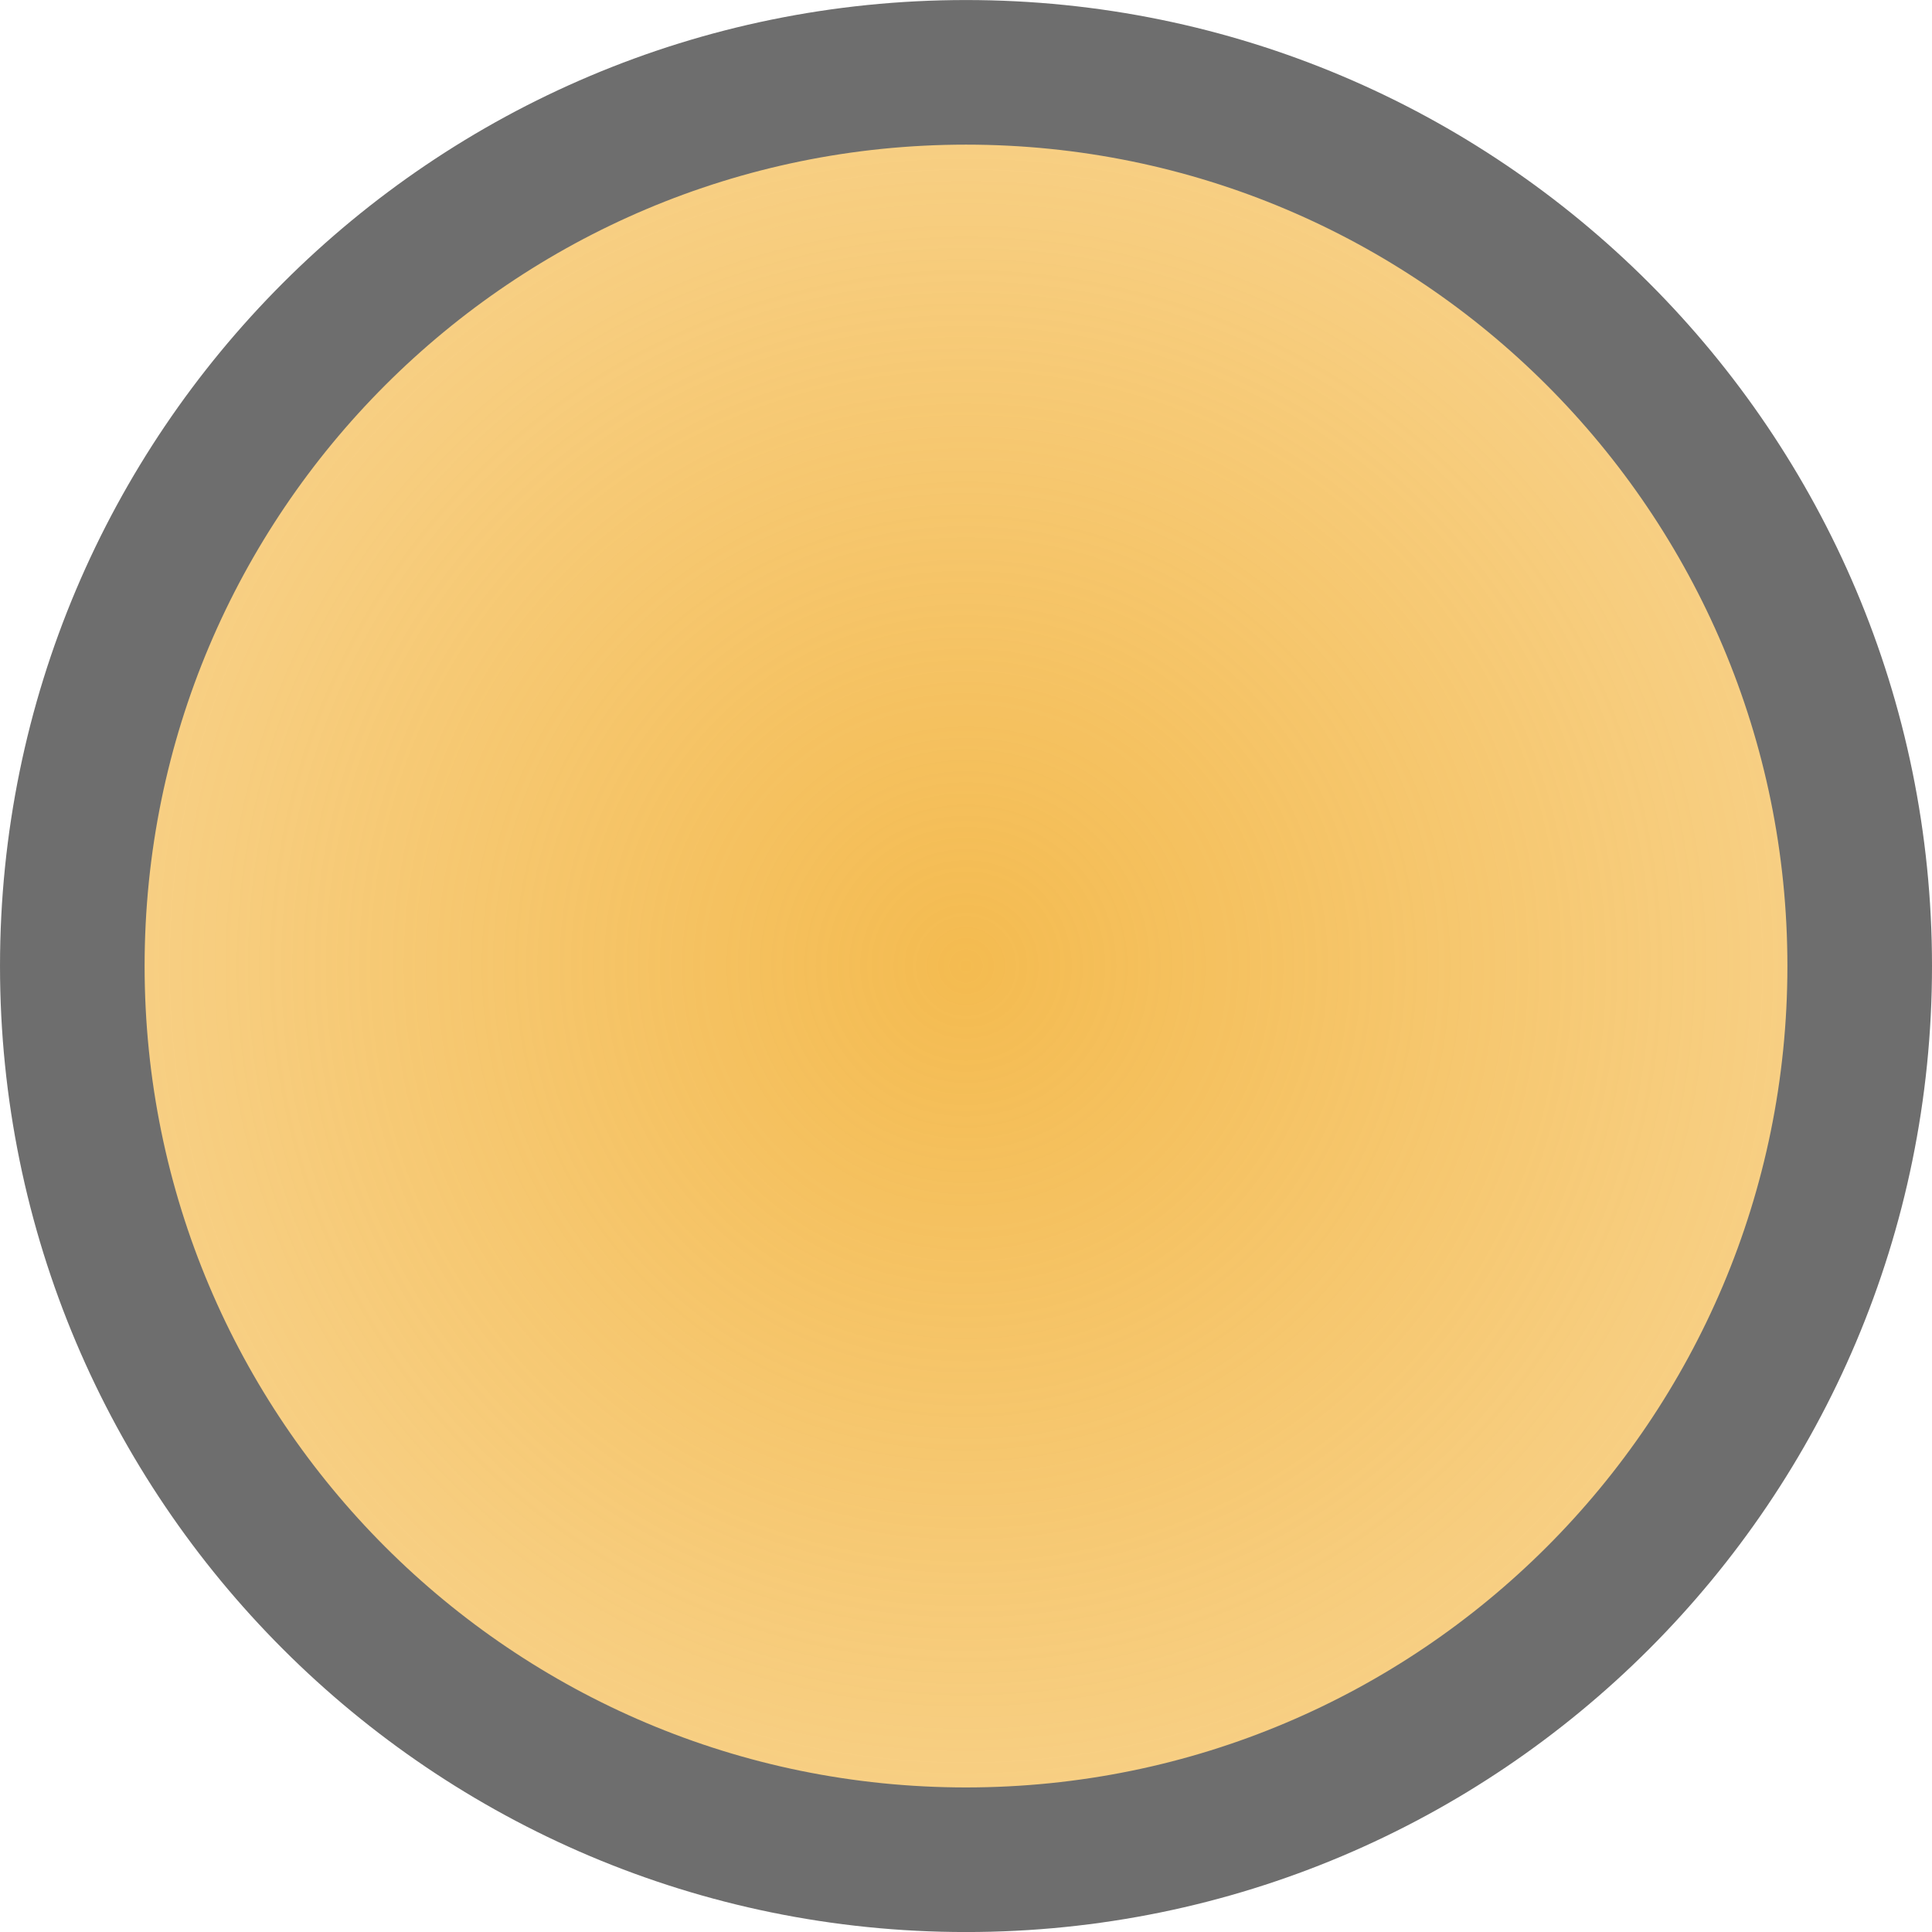
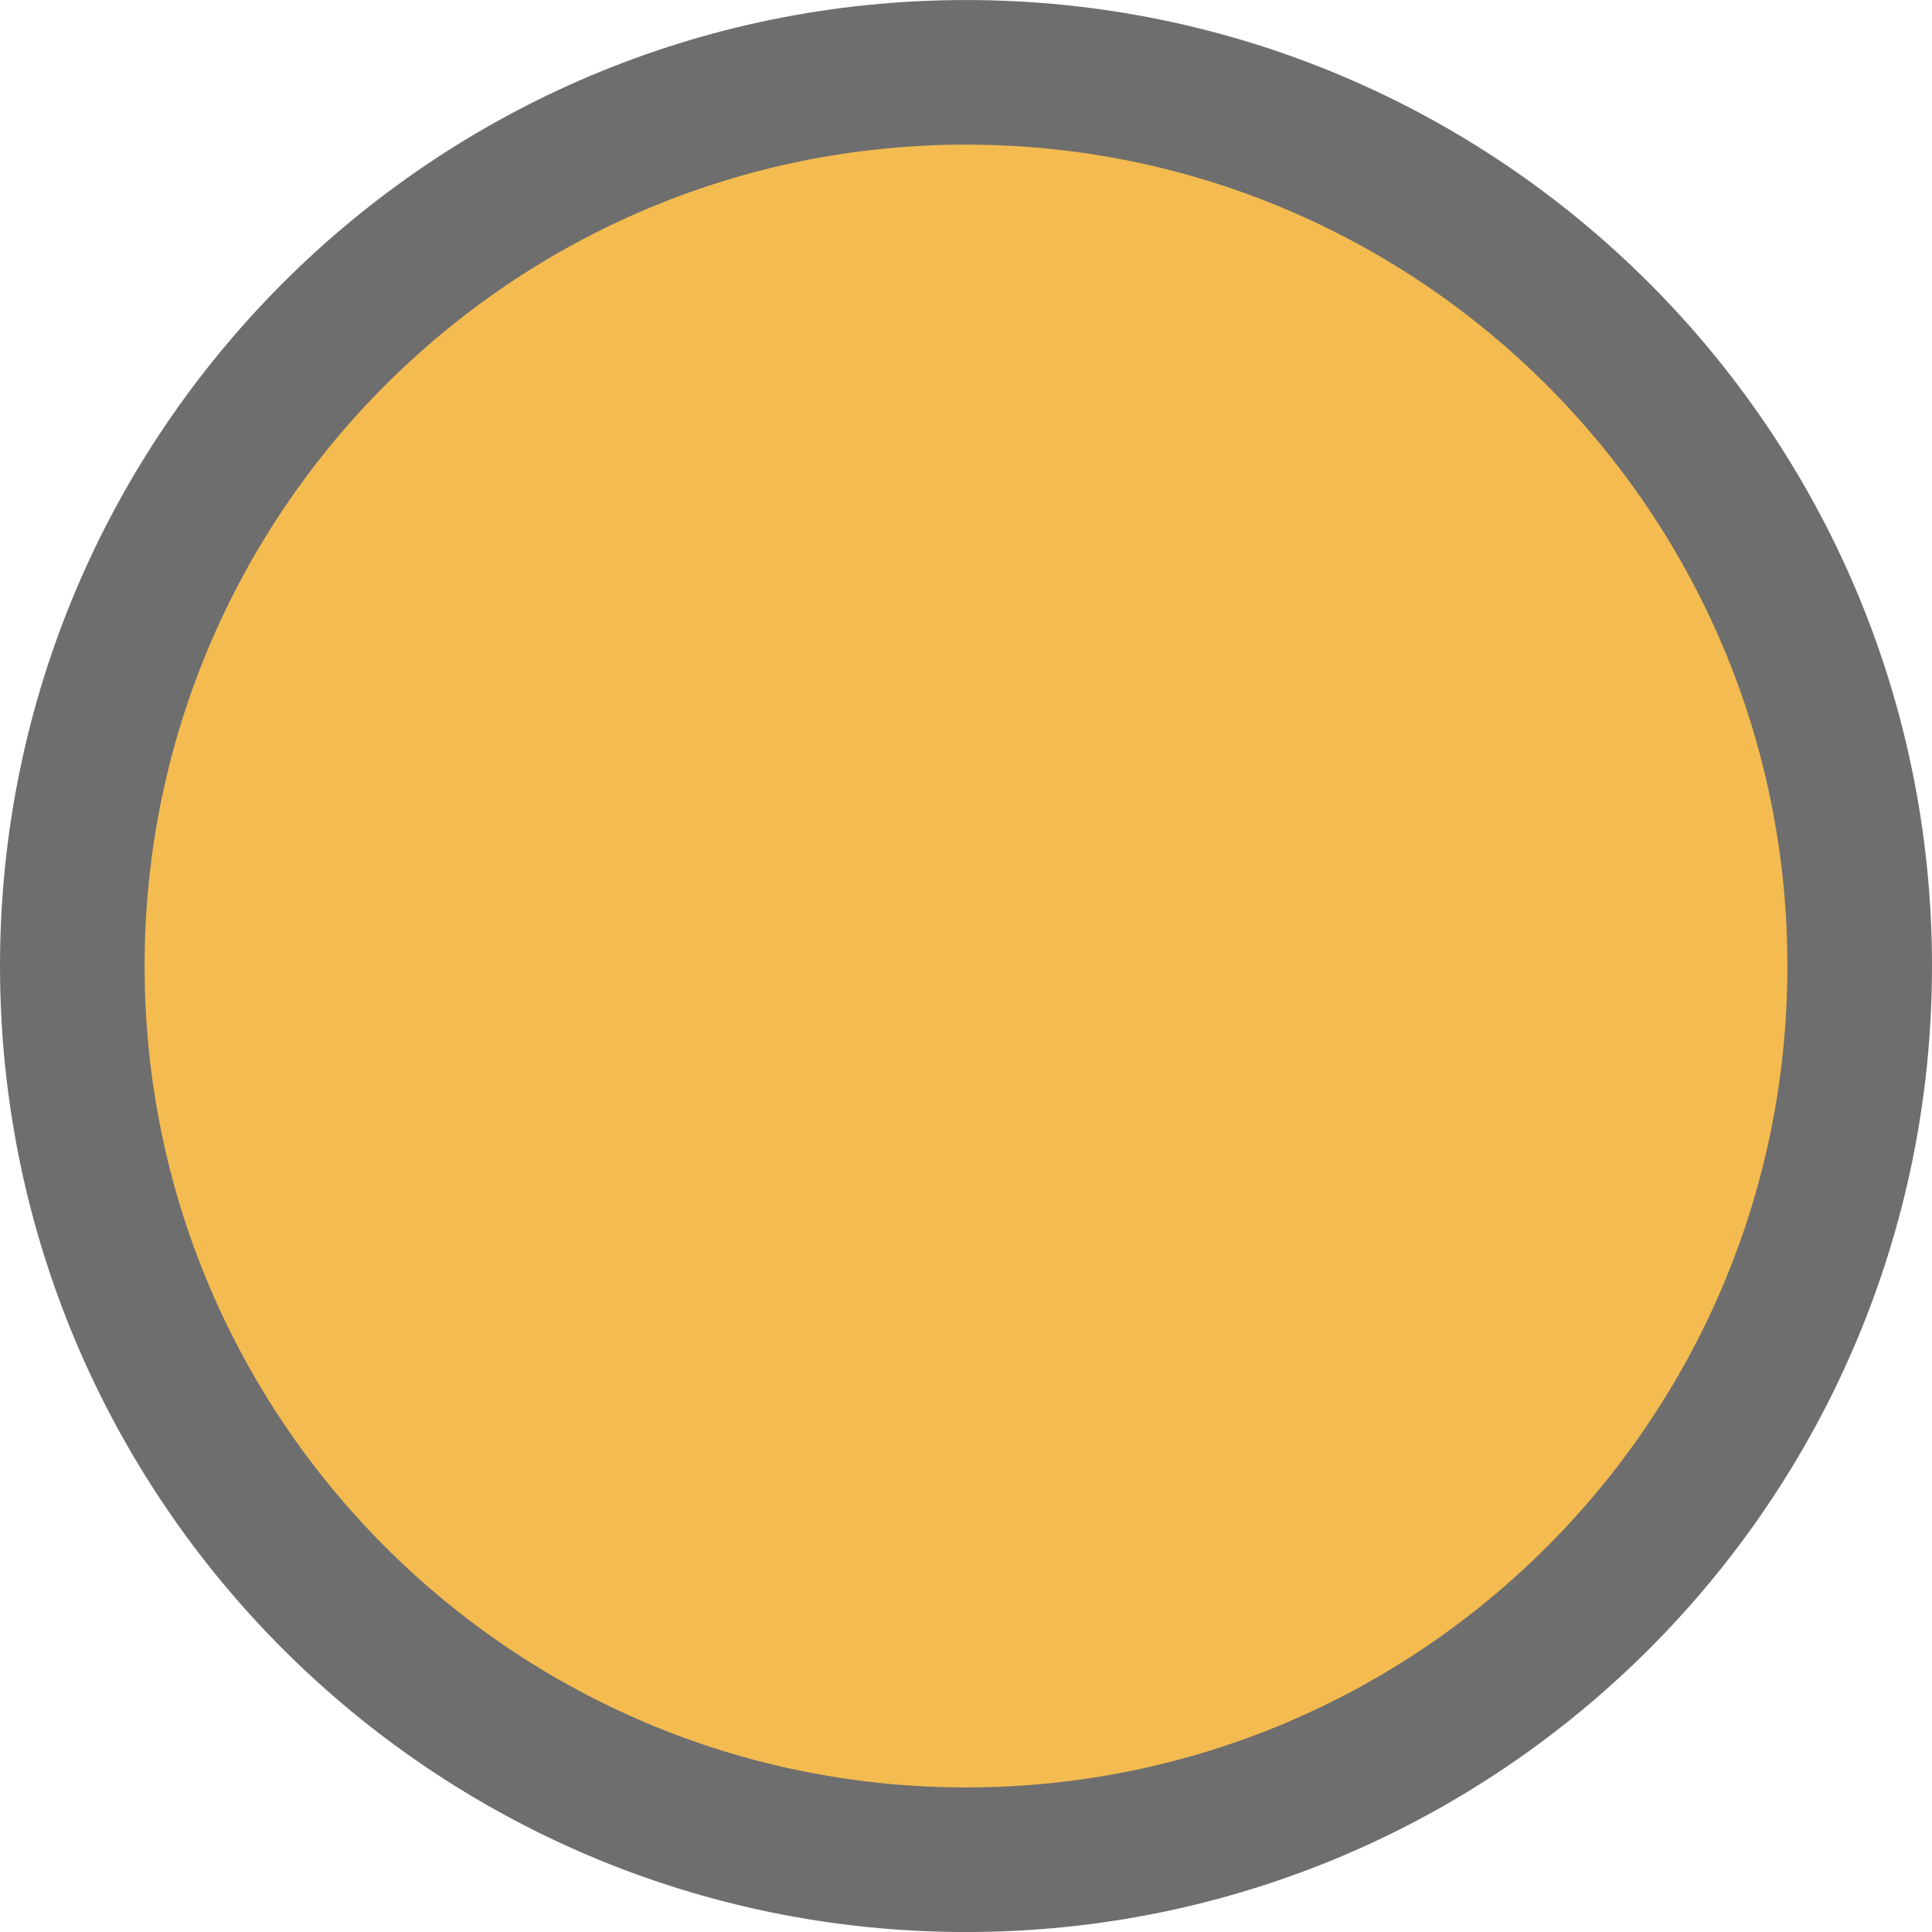
- <svg xmlns="http://www.w3.org/2000/svg" xmlns:xlink="http://www.w3.org/1999/xlink" width="26.722mm" height="26.722mm" viewBox="0 0 26.722 26.722" version="1.1" id="svg8">
-   <defs id="defs2">
-     <linearGradient id="linearGradient4487">
-       <stop style="stop-color:#f4bb50;stop-opacity:1;" offset="0" id="stop4483" />
-       <stop style="stop-color:#f4bb50;stop-opacity:0.66" offset="1" id="stop4485" />
-     </linearGradient>
-     <radialGradient xlink:href="#linearGradient4487" id="radialGradient4491" cx="19.711" cy="17.57" fx="19.711" fy="17.57" r="13.361" gradientUnits="userSpaceOnUse" />
-   </defs>
+ <svg xmlns="http://www.w3.org/2000/svg" width="26.722mm" height="26.722mm" viewBox="0 0 26.722 26.722" version="1.1" id="svg8">
+   <defs id="defs2" />
  <g id="layer1" transform="translate(-6.349911,-4.208492)">
-     <circle style="fill:url(#radialGradient4491);fill-opacity:1;stroke:#6e6e6e;stroke-width:2;stroke-linecap:round;stroke-miterlimit:4;stroke-dasharray:none;stroke-dashoffset:0;stroke-opacity:1" id="path4485" cx="19.711" cy="17.57" r="12.361" />
+     <circle style="fill:#f4bb50;fill-opacity:1;stroke:#6e6e6e;stroke-width:2;stroke-linecap:round;stroke-miterlimit:4;stroke-dasharray:none;stroke-dashoffset:0;stroke-opacity:1" id="path4485" cx="19.711" cy="17.57" r="12.361" />
  </g>
</svg>
